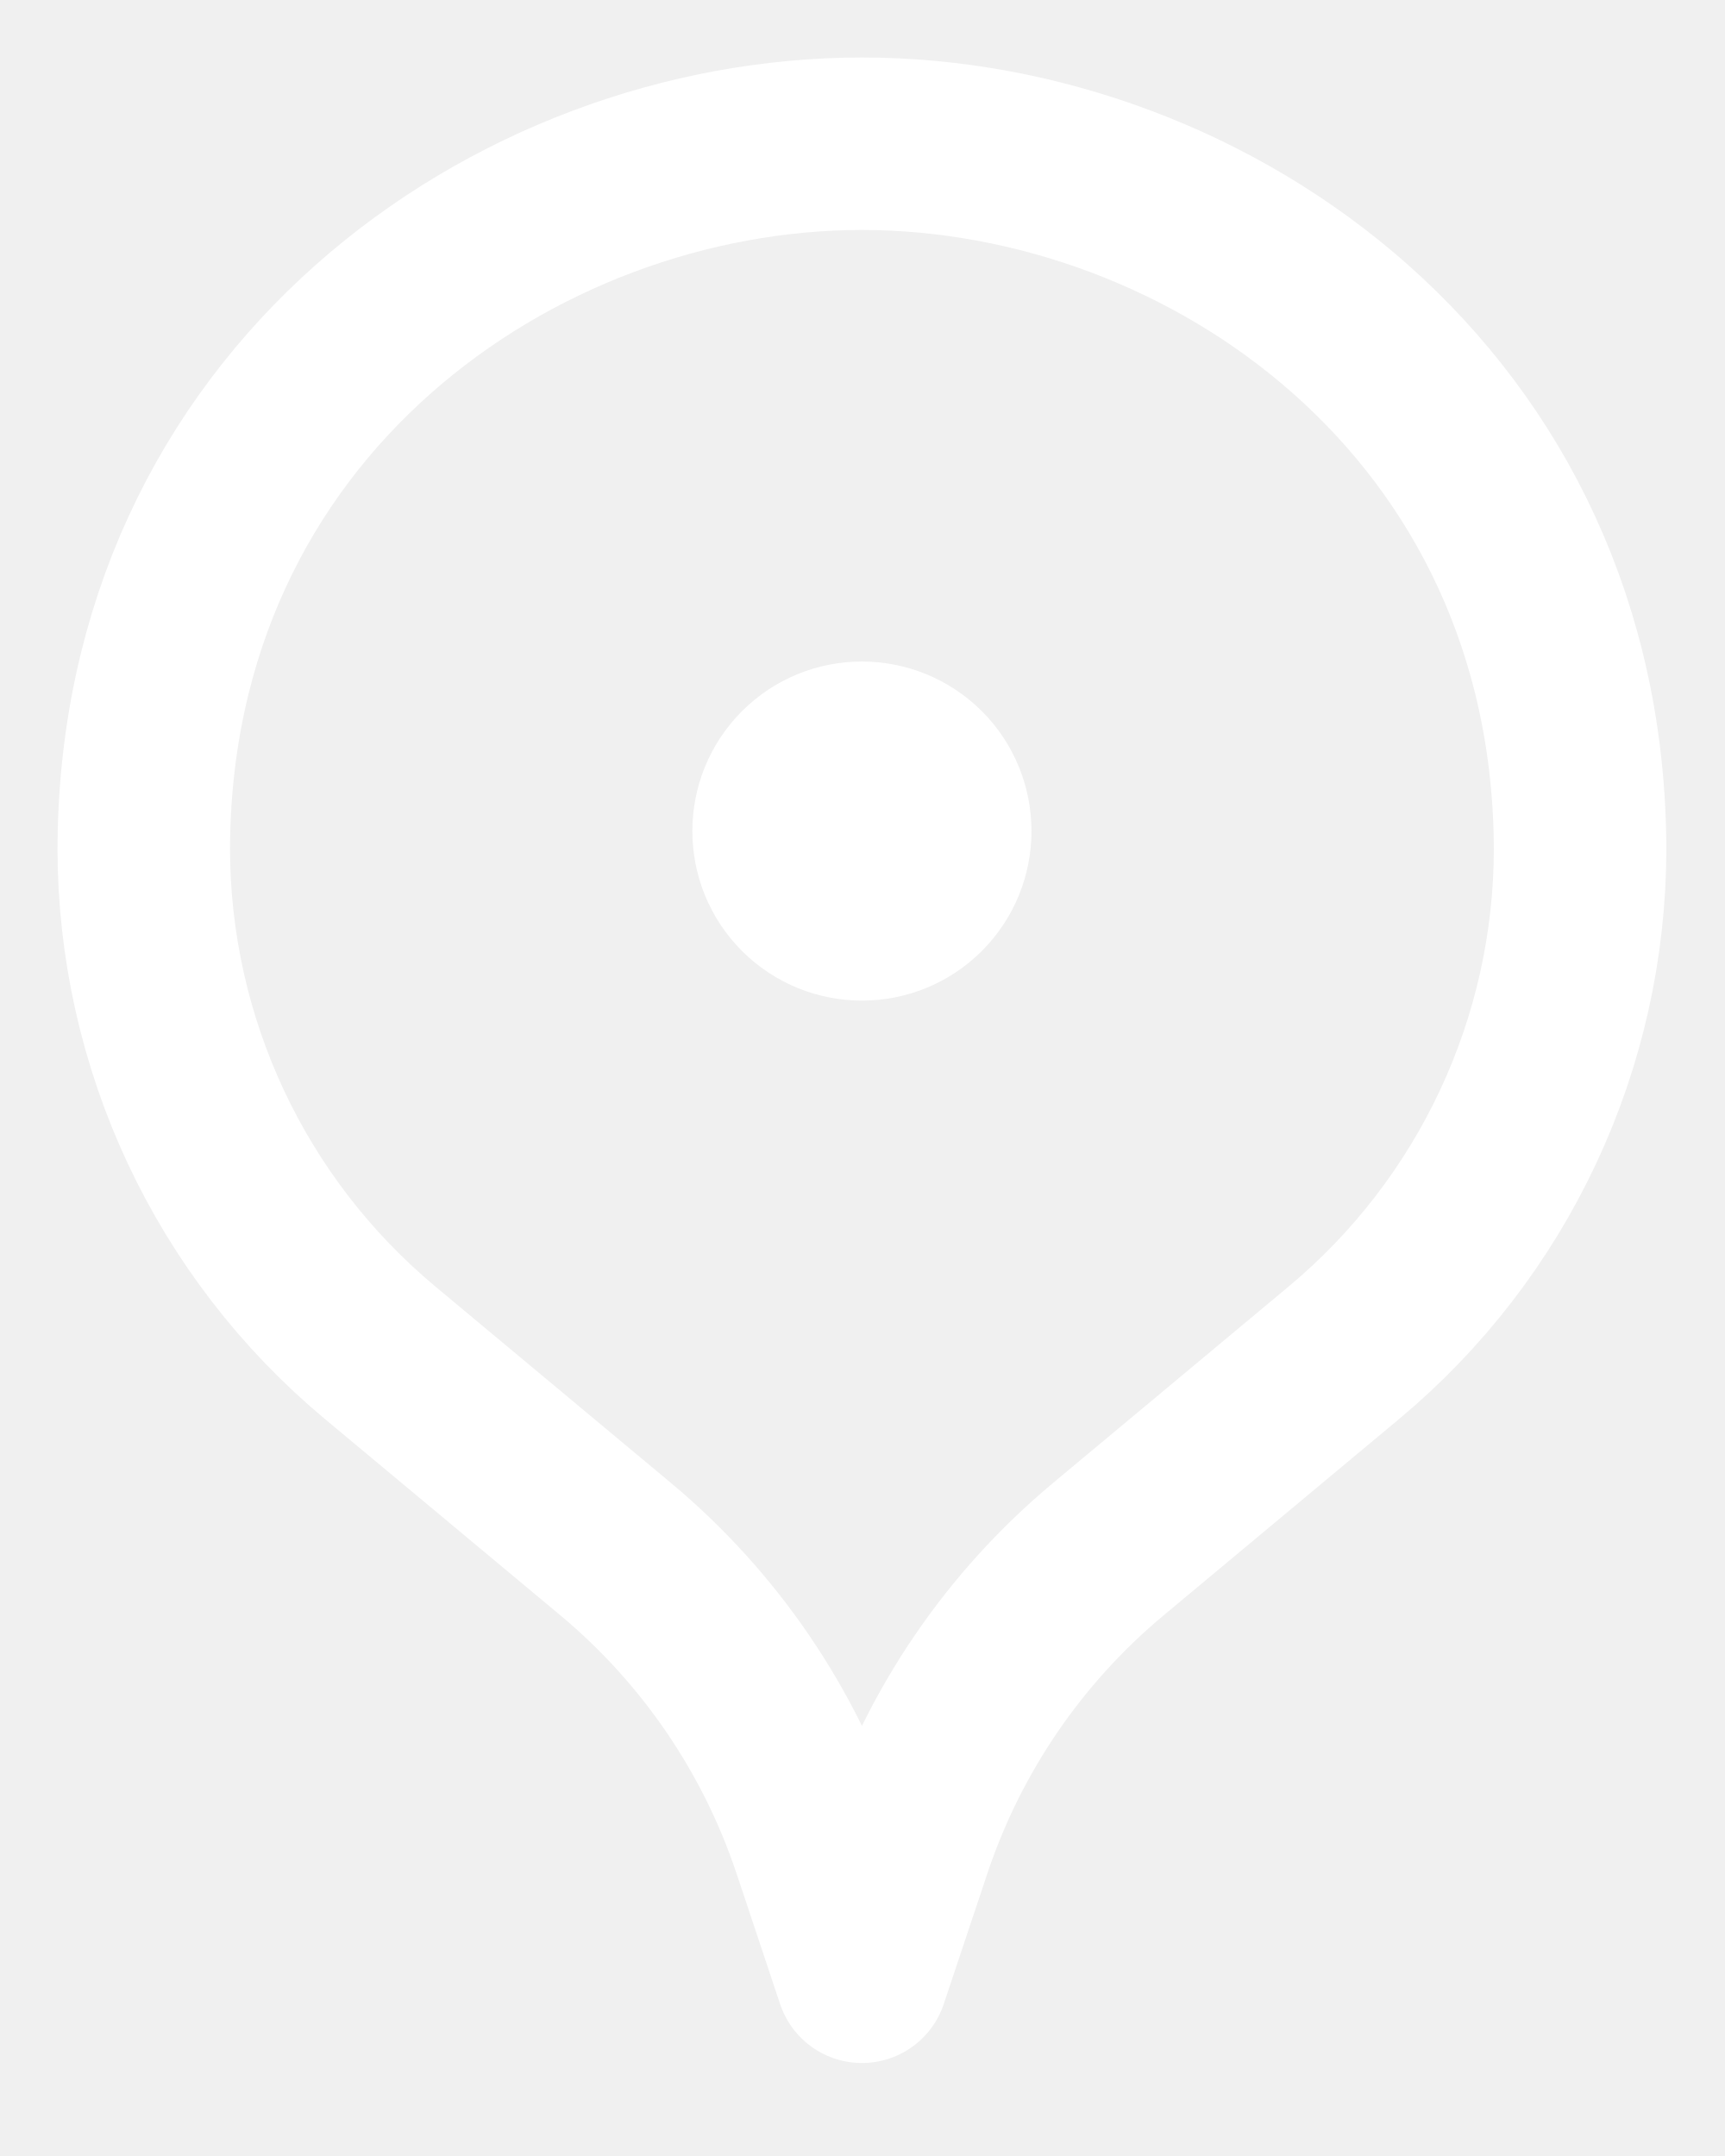
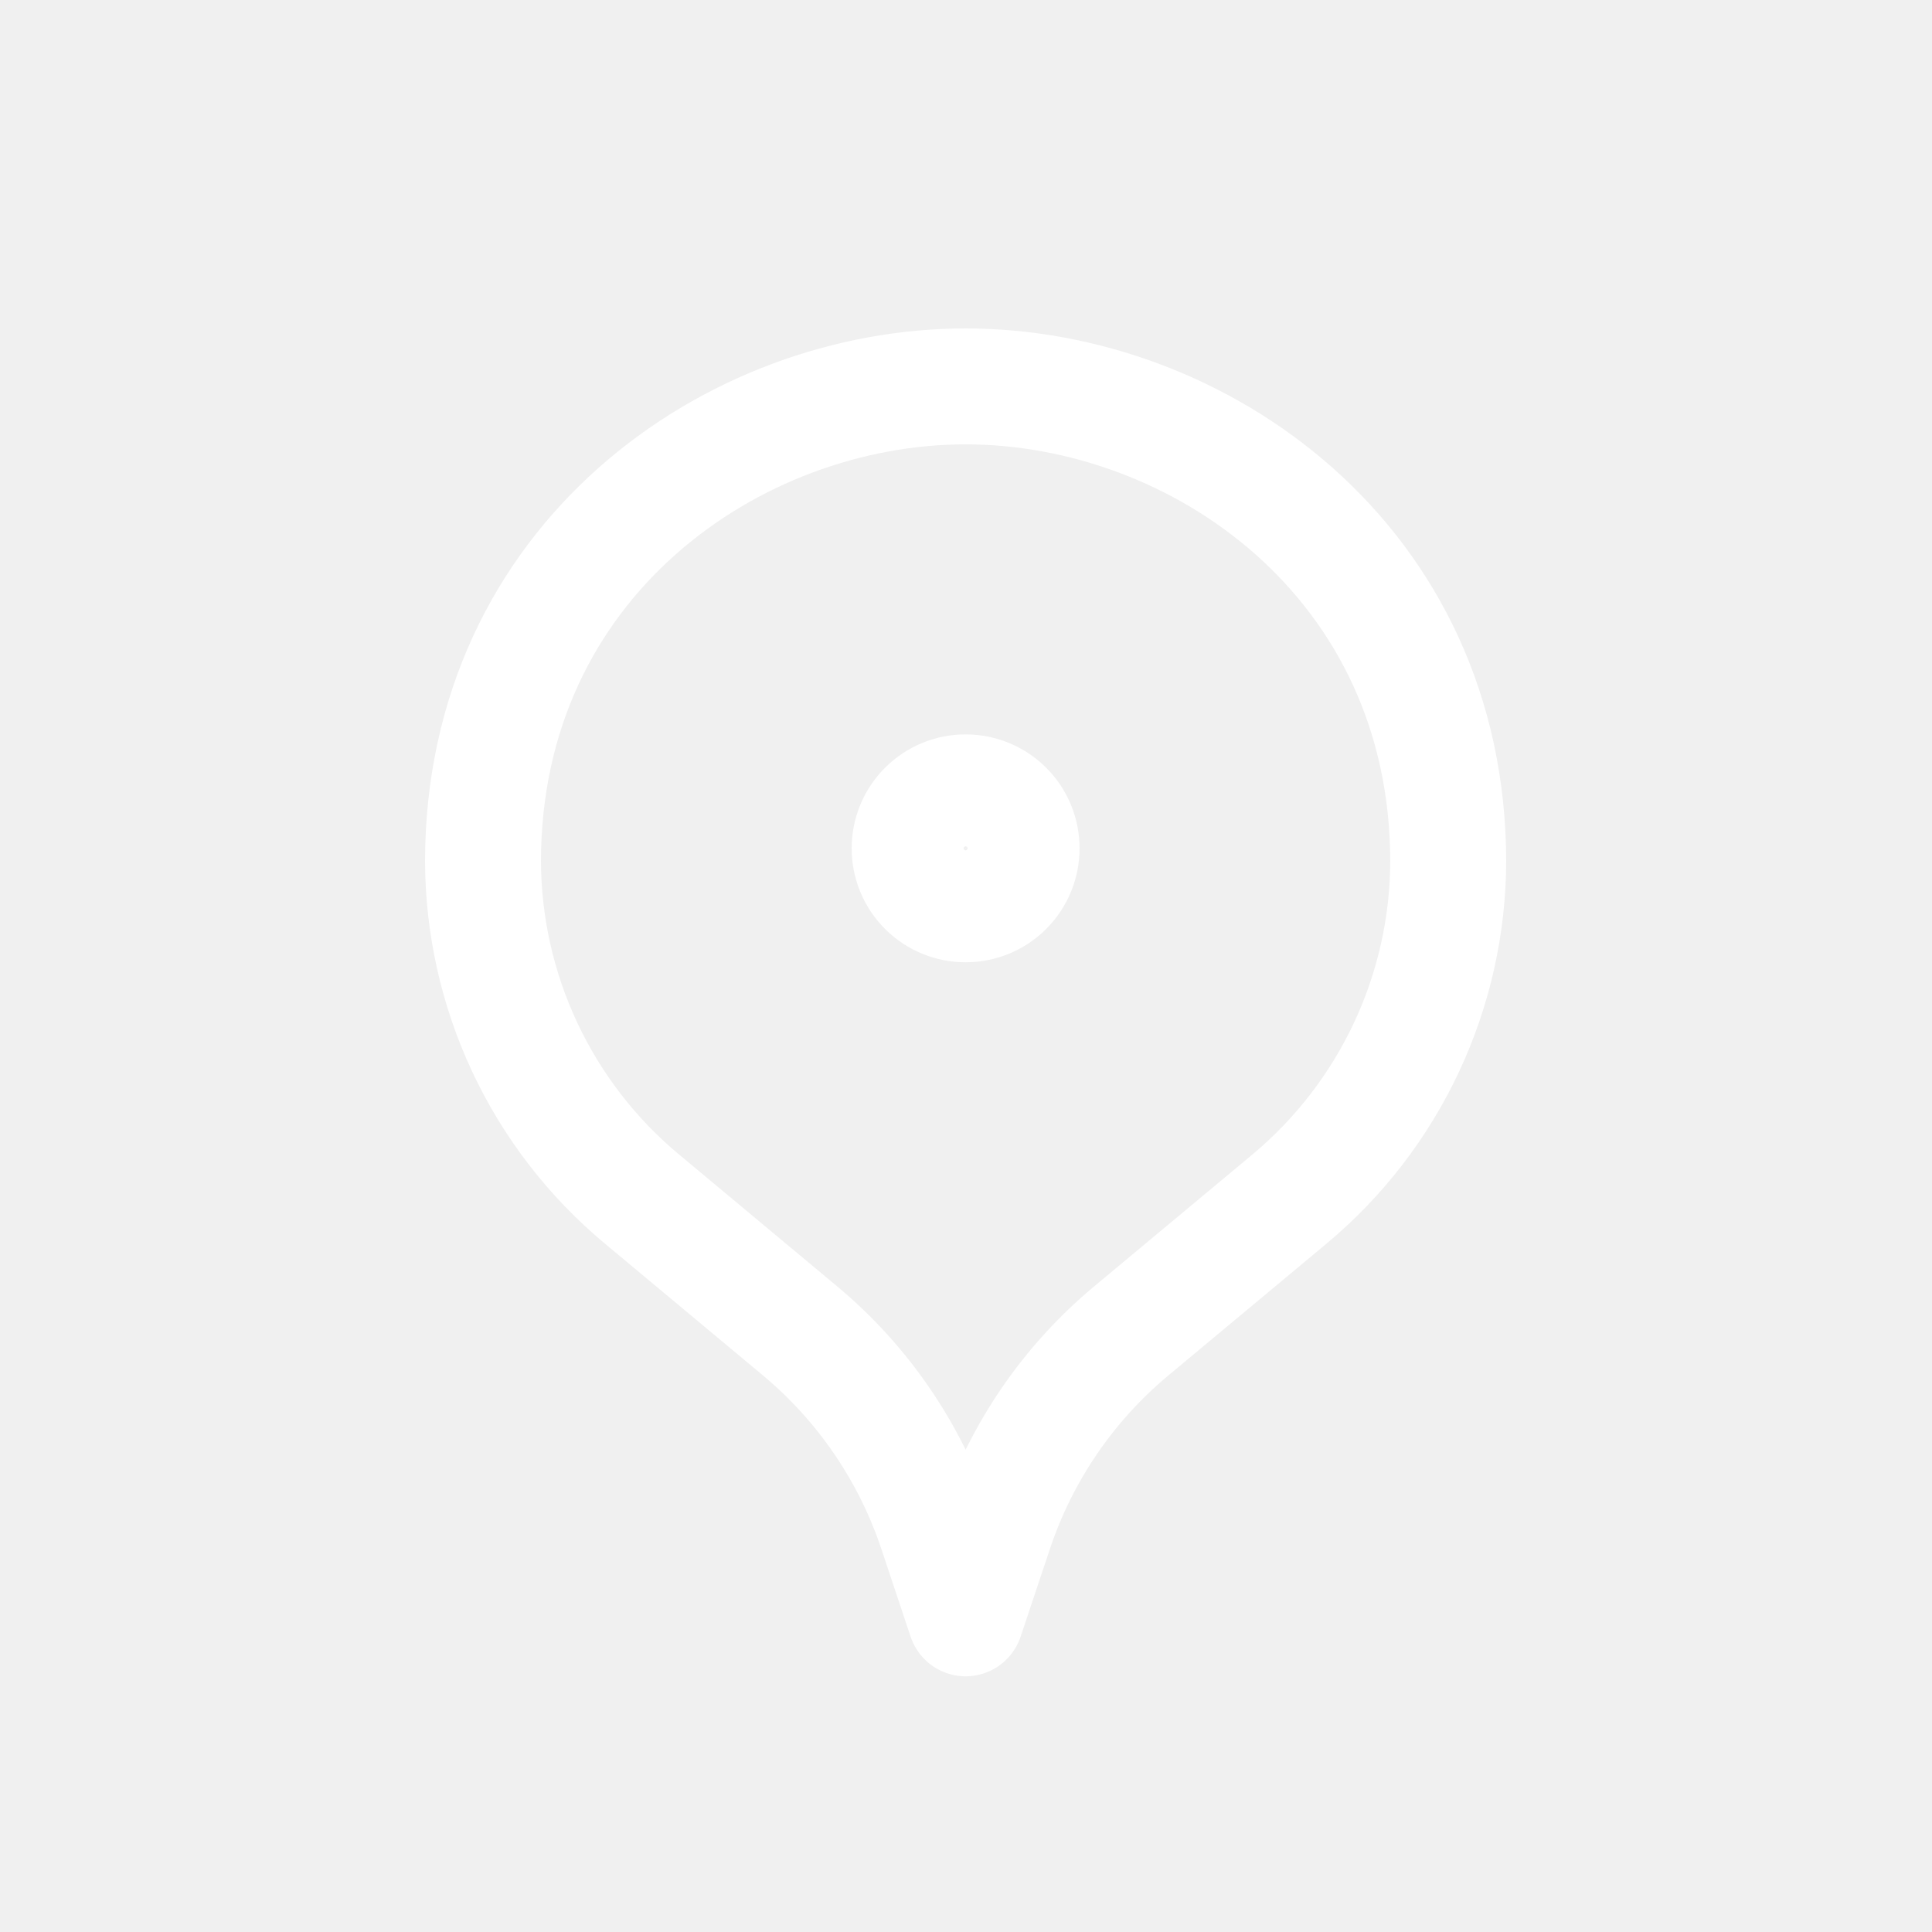
- <svg xmlns="http://www.w3.org/2000/svg" width="12" height="15" viewBox="0 0 12 15" fill="none">
-   <g id="Group">
-     <path id="Path" d="M6.406 5.372C6.632 5.598 6.632 5.966 6.406 6.192C6.18 6.418 5.812 6.418 5.586 6.192C5.36 5.966 5.36 5.598 5.586 5.372C5.812 5.146 6.179 5.146 6.406 5.372" stroke="white" stroke-width="1.2" stroke-linecap="round" stroke-linejoin="round" />
-     <path id="Path_2" d="M10.992 5.901V5.901C10.992 7.258 10.39 8.544 9.347 9.413L7.709 10.779C7.056 11.324 6.568 12.039 6.299 12.846L5.996 13.753L5.693 12.845C5.424 12.039 4.936 11.323 4.283 10.778L2.645 9.412C1.602 8.543 1 7.257 1 5.899V5.899V5.925C0.999 2.809 3.581 1 5.996 1C8.411 1 10.992 2.809 10.992 5.926" stroke="white" stroke-width="1.2" stroke-linecap="round" stroke-linejoin="round" />
+ <svg xmlns="http://www.w3.org/2000/svg" width="20" height="20" viewBox="0 0 20 20" fill="none">
+   <g clip-path="url(#clip0_93_2)">
+     <path d="M10.406 8.372C10.632 8.598 10.632 8.966 10.406 9.192C10.18 9.418 9.812 9.418 9.586 9.192C9.36 8.966 9.36 8.598 9.586 8.372C9.812 8.146 10.179 8.146 10.406 8.372Z" stroke="white" stroke-width="1.2" stroke-linecap="round" stroke-linejoin="round" />
+     <path d="M14.992 8.901C14.992 10.258 14.39 11.544 13.347 12.414L11.709 13.779C11.056 14.324 10.568 15.039 10.299 15.846L9.996 16.753L9.693 15.845C9.424 15.039 8.936 14.323 8.283 13.778L6.645 12.412C5.602 11.543 5 10.257 5 8.899V8.925C4.999 5.809 7.581 4 9.996 4C12.411 4 14.992 5.809 14.992 8.926" stroke="white" stroke-width="1.2" stroke-linecap="round" stroke-linejoin="round" />
  </g>
+   <defs>
+     <clipPath id="clip0_93_2">
+       <rect width="12" height="15" fill="white" transform="translate(4 3)" />
+     </clipPath>
+   </defs>
</svg>
